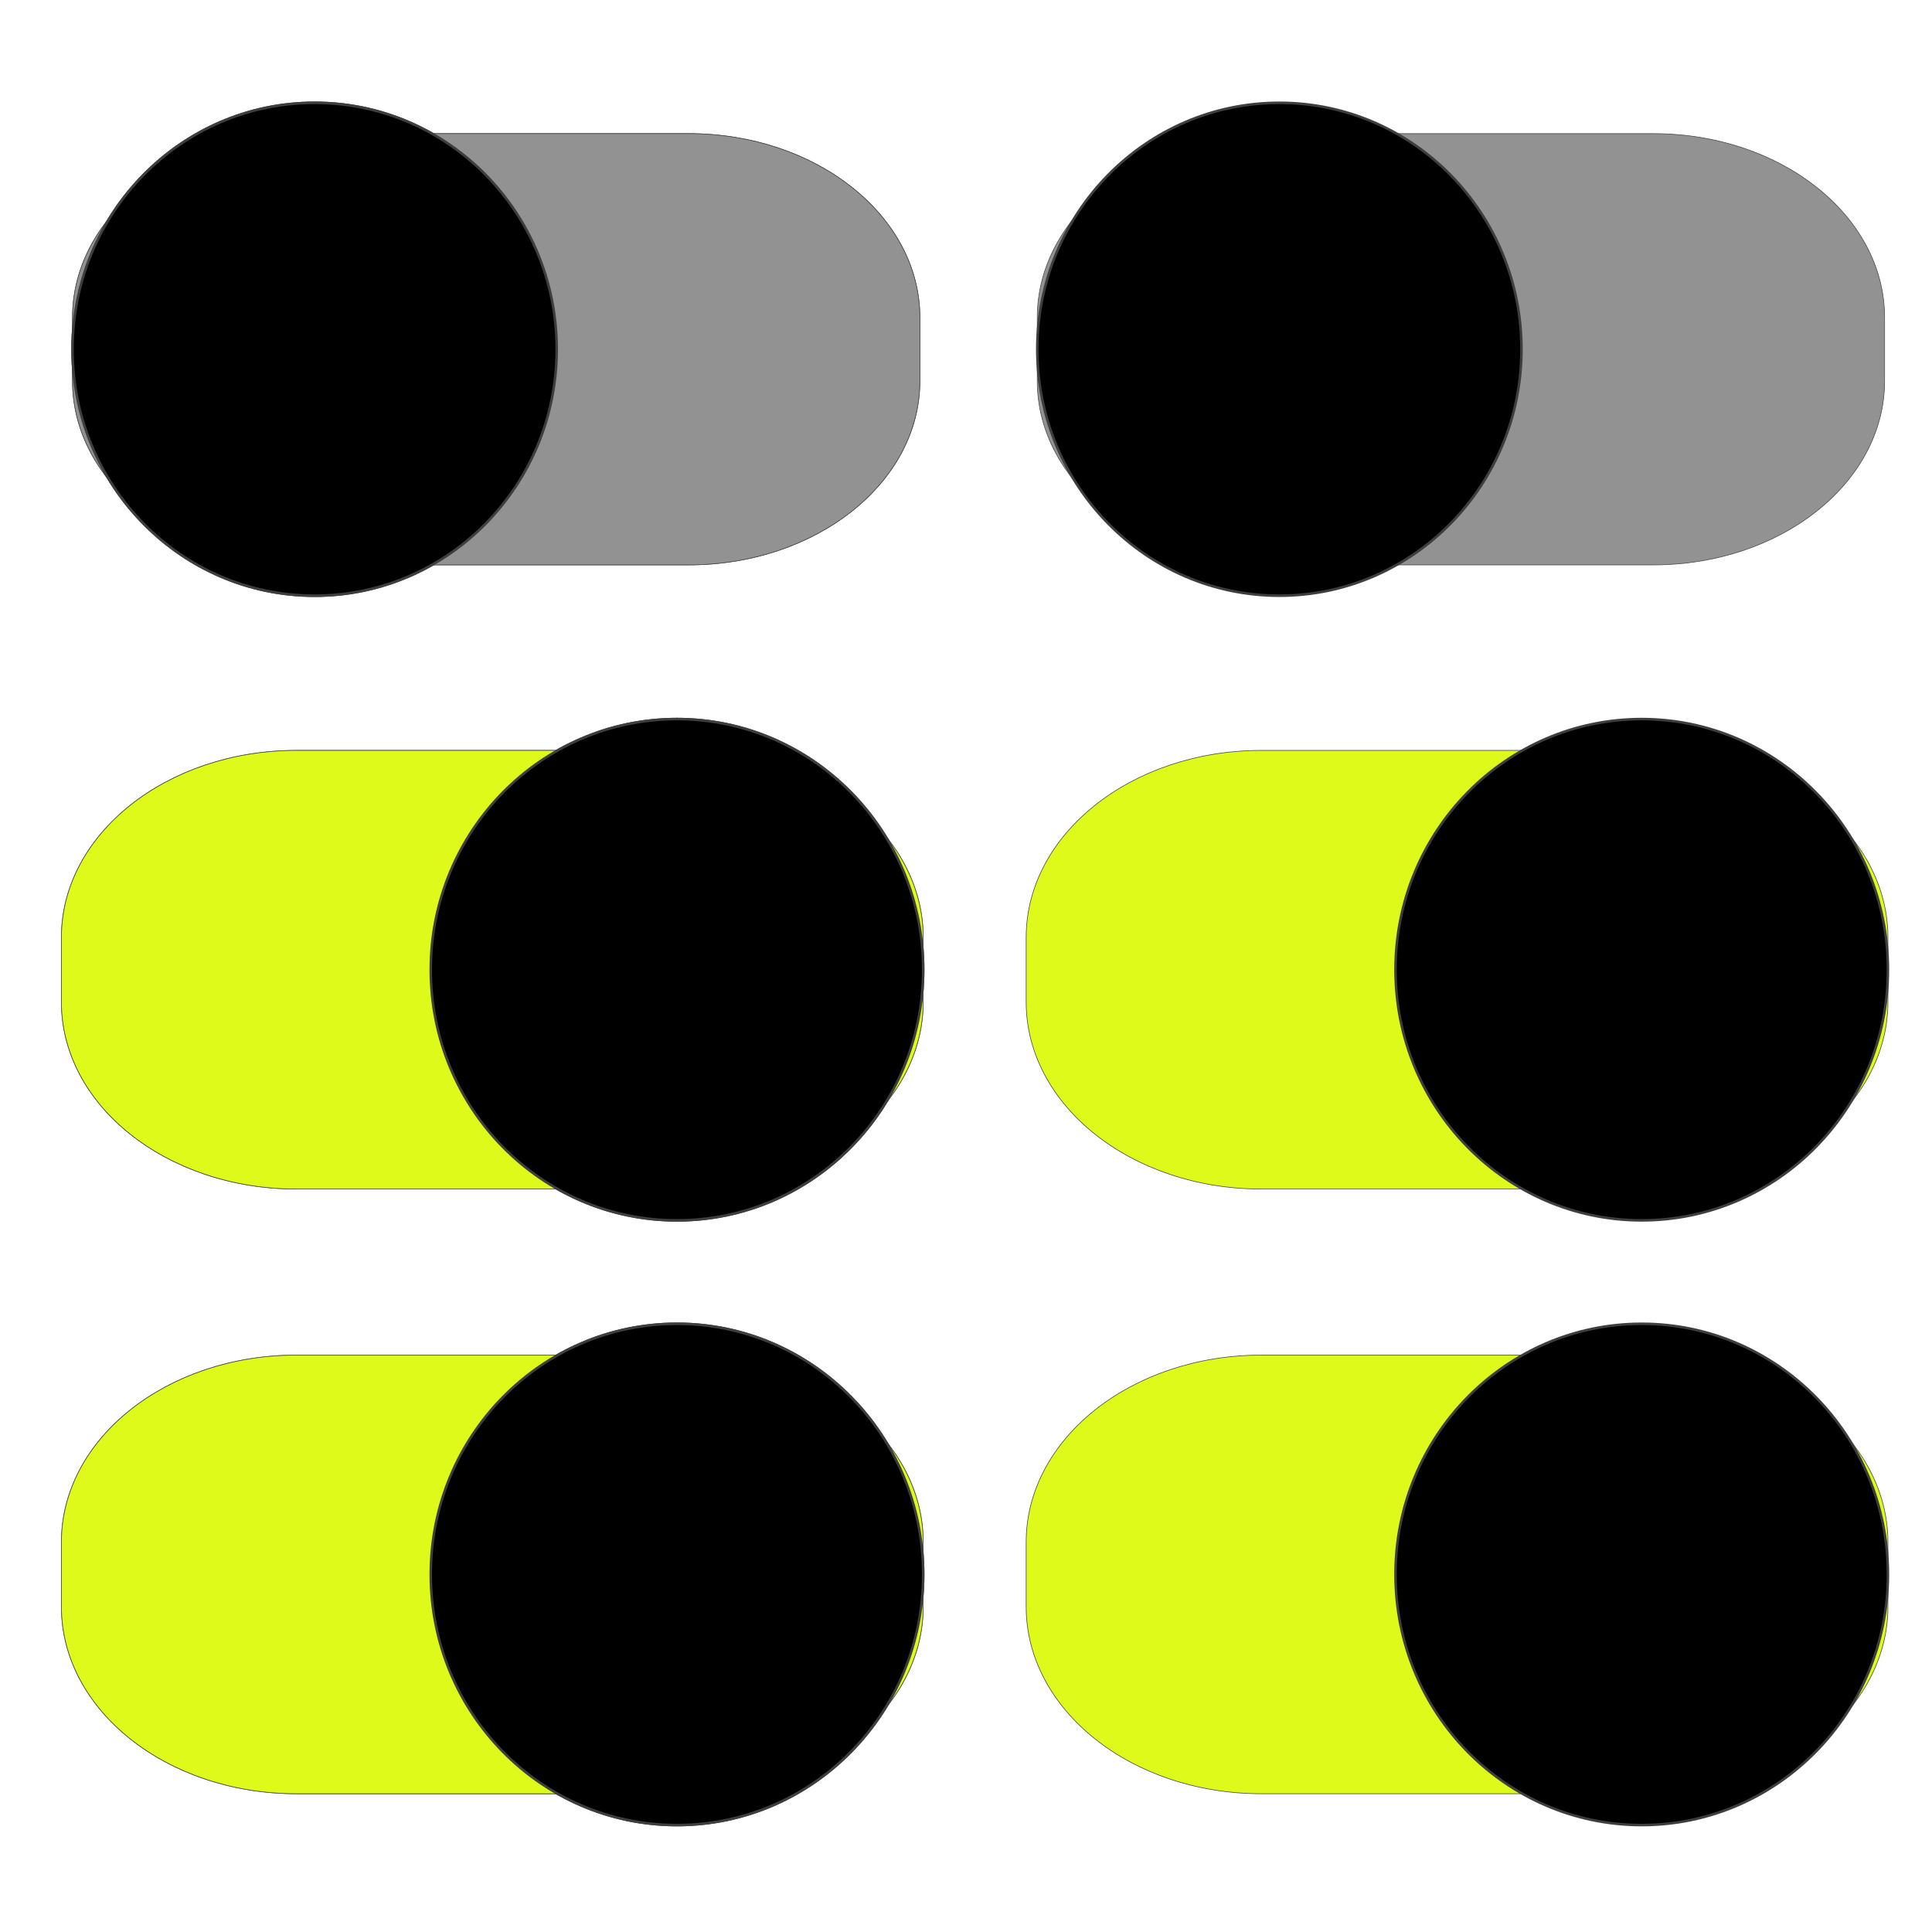
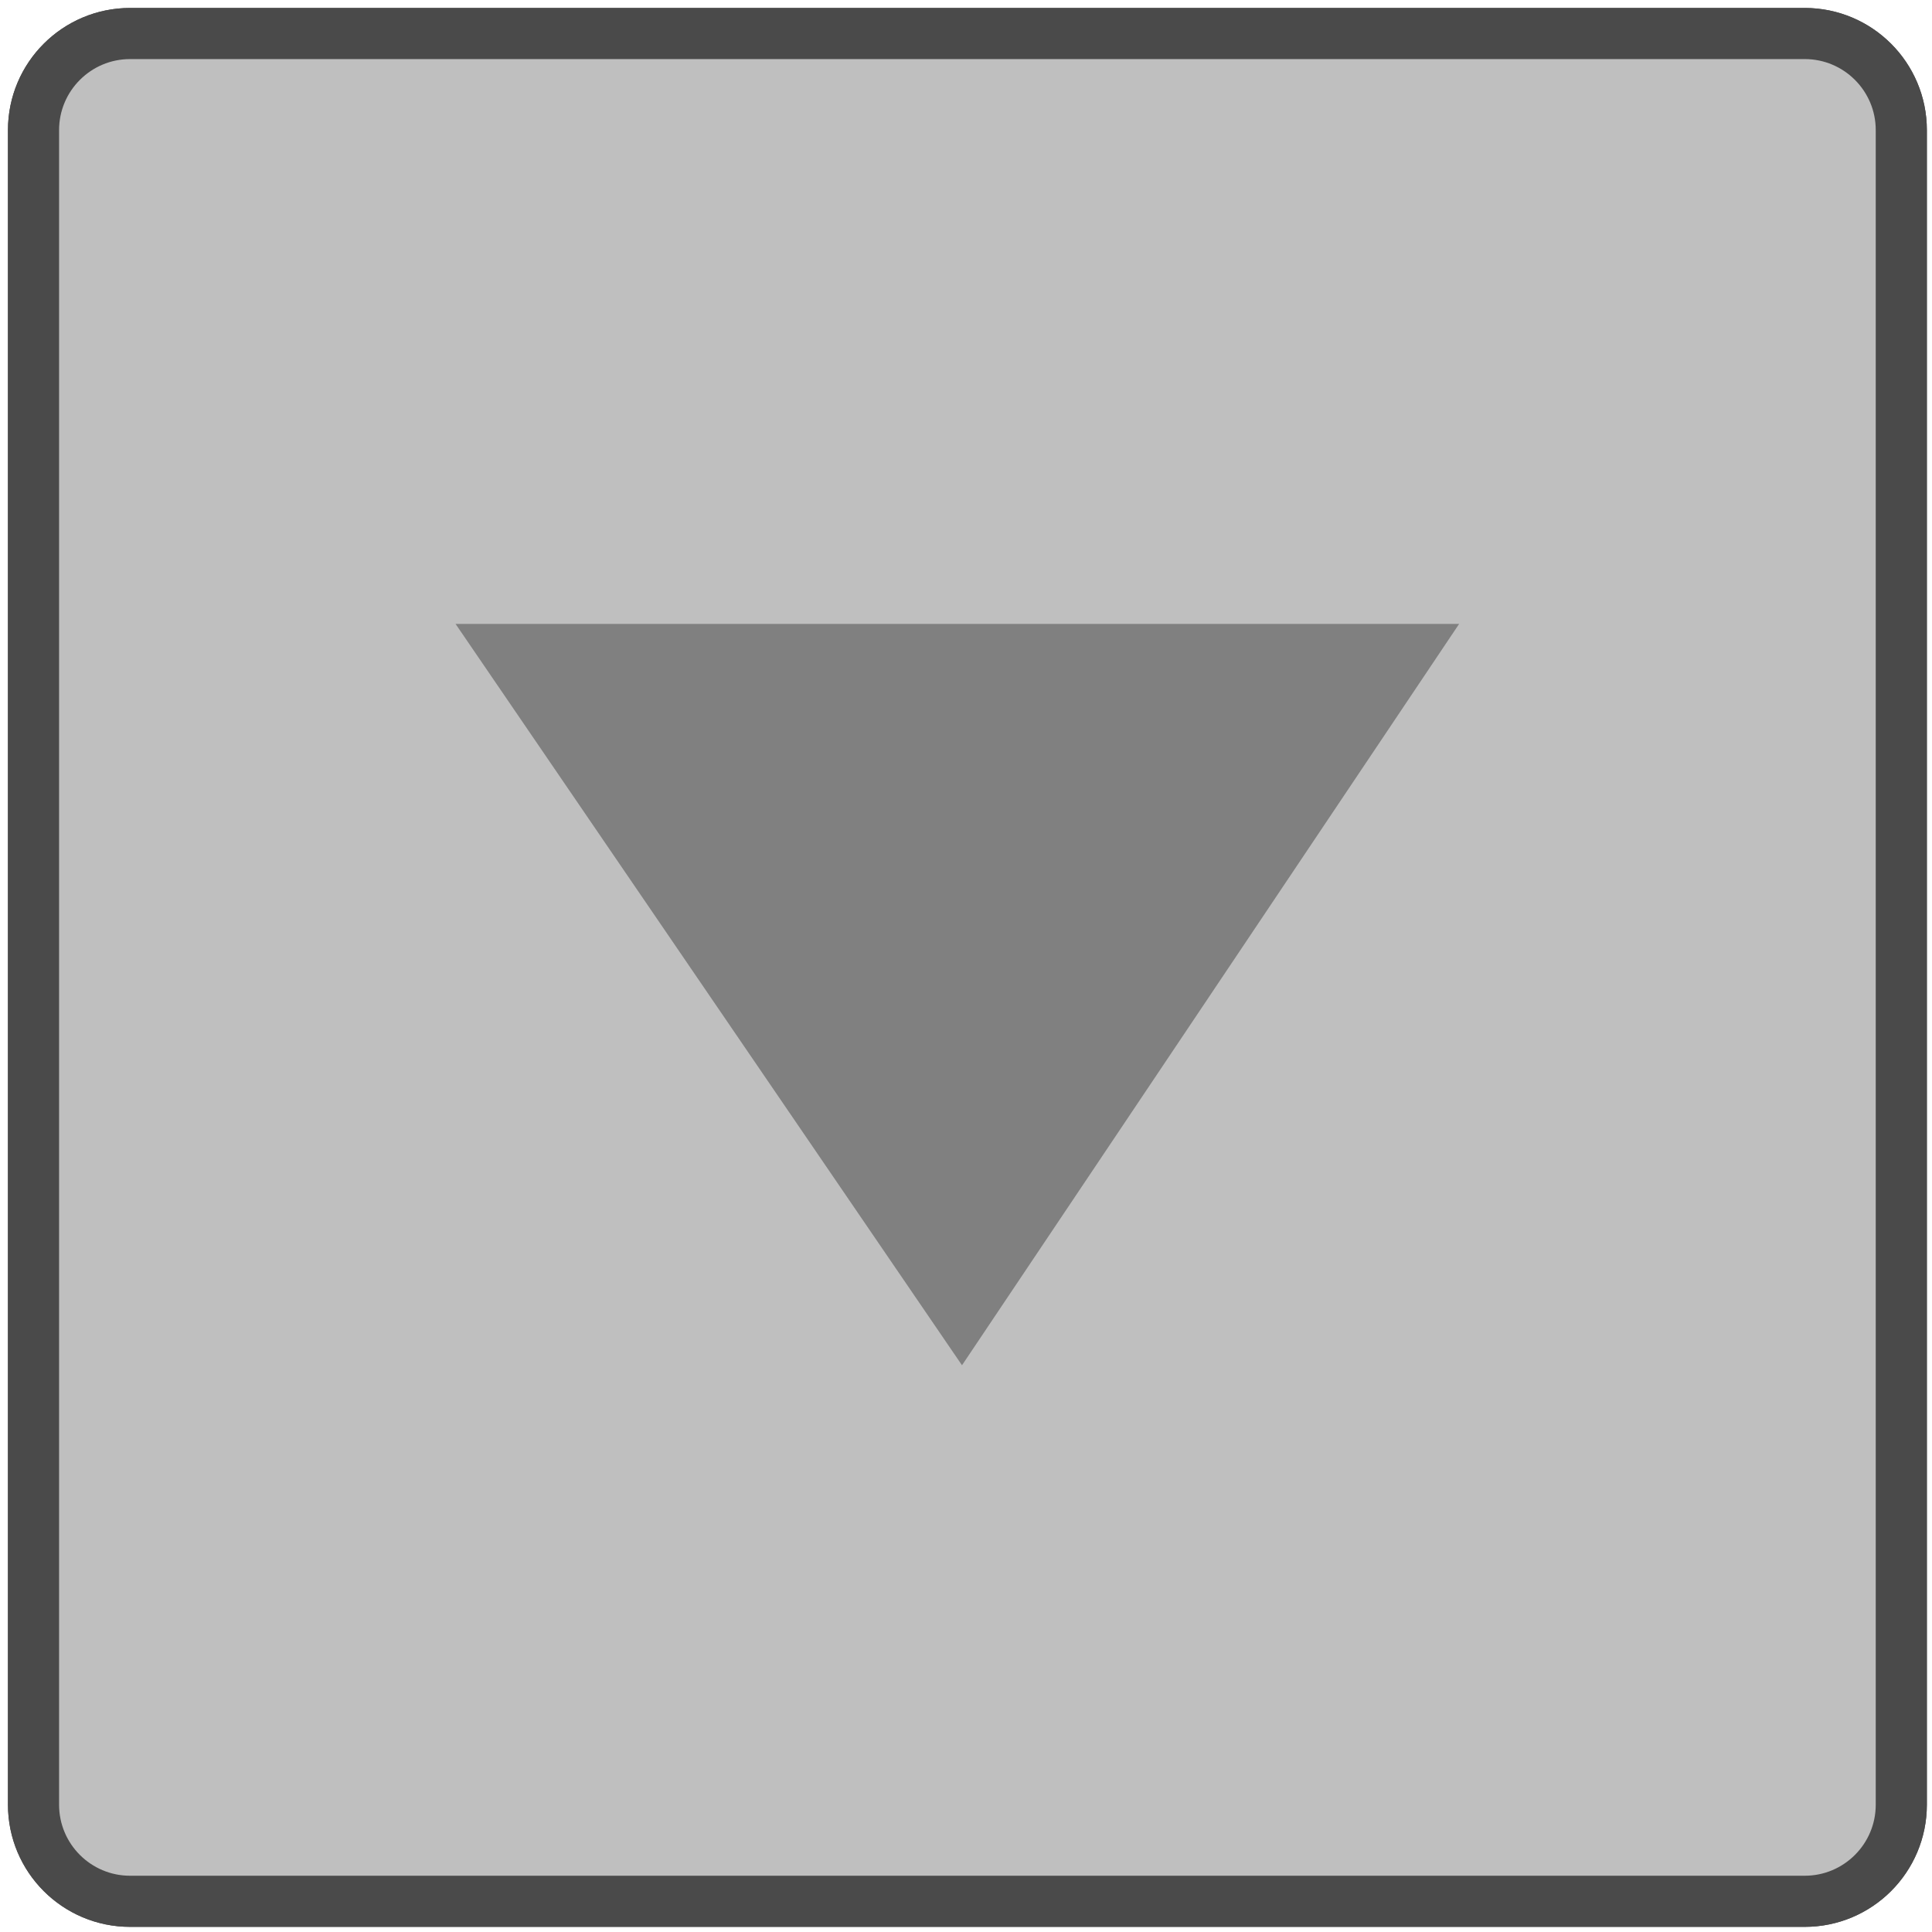
<svg xmlns="http://www.w3.org/2000/svg" width="200mm" height="200mm" viewBox="0 0 200 200" version="1.1" id="svg8">
  <defs id="defs2" />
  <g id="layer1" style="display:none">
    <path style="fill:#000000;fill-opacity:1;stroke:#000000;stroke-width:0.265px;stroke-linecap:butt;stroke-linejoin:miter;stroke-opacity:1" d="m 10,140 v 50 h 180 v -50 h -20 v 30 H 30 v -30 z" id="path833" />
    <path style="fill:#000000;fill-opacity:1;stroke:#000000;stroke-width:0.265px;stroke-linecap:butt;stroke-linejoin:miter;stroke-opacity:1" d="M 90.571,150 89.429,60 H 70 l 30,-40 30,40 h -20.571 l 1.142,90 z" id="path853" />
    <rect style="display:inline;fill:none;fill-opacity:1;fill-rule:evenodd;stroke:#000000;stroke-width:5.292;stroke-linejoin:round;stroke-miterlimit:4;stroke-dasharray:none;stroke-opacity:1" id="rect1778" width="199.29" height="199.29" x="0.571" y="0.571" />
  </g>
  <g id="layer2" style="display:none">
    <path style="display:inline;fill:#000000;fill-opacity:1;stroke:#000000;stroke-width:0.265px;stroke-linecap:butt;stroke-linejoin:miter;stroke-opacity:1" d="m 10,140 v 50 h 180 v -50 h -20 v 30 H 30 v -30 z" id="path880" />
    <path style="display:inline;fill:#000000;fill-opacity:1;stroke:#000000;stroke-width:0.265px;stroke-linecap:butt;stroke-linejoin:miter;stroke-opacity:1" d="M 109.429,19.94 110.571,110 H 130 L 100,149.94 70,110 h 20.571 l -1.142,-90.06 z" id="path882" />
    <rect style="display:inline;fill:none;fill-opacity:1;fill-rule:evenodd;stroke:#000000;stroke-width:5.292;stroke-linejoin:round;stroke-miterlimit:4;stroke-dasharray:none;stroke-opacity:1" id="rect1775" width="199.29" height="199.29" x="0.571" y="0.571" />
  </g>
  <g id="layer3" style="display:none">
    <path style="display:inline;fill:#000000;fill-opacity:1;stroke:#000000;stroke-width:0.265px;stroke-linecap:butt;stroke-linejoin:miter;stroke-opacity:1" d="m 10,140 v 50 h 180 v -50 h -20 v 30 H 30 v -30 z" id="path887" />
    <path style="display:inline;fill:#000000;fill-opacity:1;stroke:#000000;stroke-width:0.265px;stroke-linecap:butt;stroke-linejoin:miter;stroke-opacity:1" d="m 110,60 v 50 h 20 L 100,149.94 70,110 H 90 V 80 H 10.07 L 9.93,60 Z" id="path889" />
    <rect style="display:inline;fill:none;fill-opacity:1;fill-rule:evenodd;stroke:#000000;stroke-width:5.292;stroke-linejoin:round;stroke-miterlimit:4;stroke-dasharray:none;stroke-opacity:1" id="rect1772" width="199.29" height="199.29" x="0.571" y="0.571" />
  </g>
  <g id="layer4" style="display:none">
    <path style="display:inline;fill:#000000;fill-opacity:1;stroke:#000000;stroke-width:0.265px;stroke-linecap:butt;stroke-linejoin:miter;stroke-opacity:1" d="m 10,140 v 50 h 180 v -50 h -20 v 30 H 30 v -30 z" id="path894" />
    <path style="display:inline;fill:#000000;fill-opacity:1;stroke:#000000;stroke-width:0.265px;stroke-linecap:butt;stroke-linejoin:miter;stroke-opacity:1" d="m 90,60 60,0.255 V 40 l 40,30 -40,30 V 80.255 L 110,80 v 69.93 l -20,0.139 z" id="path896" />
    <rect style="fill:none;fill-opacity:1;fill-rule:evenodd;stroke:#000000;stroke-width:5.292;stroke-linejoin:round;stroke-miterlimit:4;stroke-dasharray:none;stroke-opacity:1" id="rect1770" width="199.29" height="199.29" x="0.571" y="0.571" />
  </g>
  <g id="layer5" style="display:none">
    <path style="display:inline;fill:#000000;fill-opacity:1;stroke:#000000;stroke-width:0.265px;stroke-linecap:butt;stroke-linejoin:miter;stroke-opacity:1" d="m 10,140 v 50 h 180 v -50 h -20 v 30 H 30 v -30 z" id="path854" />
    <rect style="display:inline;fill:none;fill-opacity:1;fill-rule:evenodd;stroke:#000000;stroke-width:5.292;stroke-linejoin:round;stroke-miterlimit:4;stroke-dasharray:none;stroke-opacity:1" id="rect856" width="199.29" height="199.29" x="0.571" y="0.571" />
  </g>
  <g id="layer8" style="display:none">
    <path style="display:inline;fill:#000000;fill-opacity:1;stroke:#000000;stroke-width:0.265px;stroke-linecap:butt;stroke-linejoin:miter;stroke-opacity:1" d="m 110,60 40,0.255 V 40 l 40,30 -40,30 V 80.255 L 130,80 v 69.93 l -20,0.139 z" id="path888" />
    <rect style="display:inline;fill:none;fill-opacity:1;fill-rule:evenodd;stroke:none;stroke-width:5.292;stroke-linejoin:round;stroke-miterlimit:4;stroke-dasharray:none;stroke-opacity:1" id="rect963" width="199.29" height="199.29" x="0.571" y="0.571" />
  </g>
  <g id="layer9" style="display:none">
    <path style="display:inline;fill:#000000;fill-opacity:1;stroke:#000000;stroke-width:0.265px;stroke-linecap:butt;stroke-linejoin:miter;stroke-opacity:1" d="m 69.326,92.996 v 31.941 H 82.099 L 62.94,150.452 43.781,124.937 h 12.773 V 105.773 H 31.052 L 30.964,92.996 Z" id="path892" />
    <rect style="display:inline;fill:none;fill-opacity:1;fill-rule:evenodd;stroke:none;stroke-width:5.292;stroke-linejoin:round;stroke-miterlimit:4;stroke-dasharray:none;stroke-opacity:1" id="rect931" width="199.29" height="199.29" x="0.571" y="0.571" />
    <rect style="display:inline;fill:none;fill-opacity:1;fill-rule:evenodd;stroke:none;stroke-width:5.292;stroke-linejoin:round;stroke-miterlimit:4;stroke-dasharray:none;stroke-opacity:1" id="rect934" width="199.29" height="199.29" x="0.571" y="0.571" />
  </g>
  <g id="layer6" style="display:none">
    <path style="display:inline;fill:#000000;fill-opacity:1;stroke:#000000;stroke-width:0.265px;stroke-linecap:butt;stroke-linejoin:miter;stroke-opacity:1" d="M 119.988,149.94 118.846,59.94 H 99.417 l 30,-40 30,40 h -20.571 l 1.142,90 z" id="path861" />
    <rect style="display:inline;fill:none;fill-opacity:1;fill-rule:evenodd;stroke:none;stroke-width:5.292;stroke-linejoin:round;stroke-miterlimit:4;stroke-dasharray:none;stroke-opacity:1" id="rect942" width="199.29" height="199.29" x="0.571" y="0.571" />
  </g>
  <g id="g988" style="display:none">
    <path style="display:inline;fill:#000000;fill-opacity:1;stroke:#000000;stroke-width:0.265px;stroke-linecap:butt;stroke-linejoin:miter;stroke-opacity:1" d="m 135.742,150.165 -0.567,-44.85 h -9.645 l 14.892,-19.933 14.892,19.933 h -10.212 l 0.567,44.85 z" id="path984" />
    <rect style="display:inline;fill:none;fill-opacity:1;fill-rule:evenodd;stroke:none;stroke-width:5.292;stroke-linejoin:round;stroke-miterlimit:4;stroke-dasharray:none;stroke-opacity:1" id="rect986" width="199.29" height="199.29" x="0.571" y="0.571" />
  </g>
  <g id="layer7" style="display:none">
    <path style="display:inline;fill:#000000;fill-opacity:1;stroke:#000000;stroke-width:0.265px;stroke-linecap:butt;stroke-linejoin:miter;stroke-opacity:1" d="m 80.012,20 1.142,90.06 h 19.429 l -30,39.94 -30,-39.94 H 61.154 L 60.012,20 Z" id="path865" />
    <rect style="display:inline;fill:none;fill-opacity:1;fill-rule:evenodd;stroke:none;stroke-width:5.292;stroke-linejoin:round;stroke-miterlimit:4;stroke-dasharray:none;stroke-opacity:1" id="rect938" width="199.29" height="199.29" x="0.571" y="0.571" />
  </g>
  <g id="g996" style="display:none">
    <path style="display:inline;fill:#000000;fill-opacity:1;stroke:#000000;stroke-width:0.265px;stroke-linecap:butt;stroke-linejoin:miter;stroke-opacity:1" d="m 64.333,85.397 0.563,44.572 h 9.578 l -14.789,19.767 -14.789,-19.767 h 10.141 l -0.563,-44.572 z" id="path992" />
    <rect style="display:inline;fill:none;fill-opacity:1;fill-rule:evenodd;stroke:none;stroke-width:5.292;stroke-linejoin:round;stroke-miterlimit:4;stroke-dasharray:none;stroke-opacity:1" id="rect994" width="199.29" height="199.29" x="0.571" y="0.571" />
  </g>
-   <g id="layer10" style="display:inline">
+   <g id="layer10" style="display:none">
    <g id="Layer_1" transform="matrix(3.13279,0,0,3.188972,7.507323,-8.491045)" style="stroke-width:0.084">
      <g id="g959" style="stroke-width:0.084">
        <path d="M 7.642,7 H 20.358 C 24.579,7 28,9.674 28,12.973 v 2.054 C 28,18.326 24.579,21 20.358,21 H 7.642 C 3.421,21 0,18.326 0,15.027 V 12.973 C 0,9.674 3.421,7 7.642,7 Z" fill="#929292" id="path955" style="stroke-width:0.007" />
        <path d="M 7.642,7 H 20.358 C 24.579,7 28,9.674 28,12.973 v 2.054 C 28,18.326 24.579,21 20.358,21 H 7.642 C 3.421,21 0,18.326 0,15.027 V 12.973 C 0,9.674 3.421,7 7.642,7 Z" fill-opacity="0" stroke="#4c4c4c" stroke-width="0.021" id="path957" />
      </g>
      <g id="g965" style="stroke-width:0.084">
        <path d="M 8,22 C 3.582,22 0,18.418 0,14 0,9.582 3.582,6 8,6 c 4.418,0 8,3.582 8,8 0,4.418 -3.582,8 -8,8 z" fill="#000000" id="path961" style="stroke-width:0.007" />
        <path d="M 8,22 C 3.582,22 0,18.418 0,14 0,9.582 3.582,6 8,6 c 4.418,0 8,3.582 8,8 0,4.418 -3.582,8 -8,8 z" fill-opacity="0" stroke="#3e3e3e" stroke-width="0.084" id="path963" />
      </g>
    </g>
    <g id="Layer_1-6" transform="matrix(3.186082,0,0,3.243292,6.358269,54.97915)" style="stroke-width:0.082">
      <g id="g1047" style="stroke-width:0.082">
        <path d="M 7.642,7 H 20.358 C 24.579,7 28,9.674 28,12.973 v 2.054 C 28,18.326 24.579,21 20.358,21 H 7.642 C 3.421,21 0,18.326 0,15.027 V 12.973 C 0,9.674 3.421,7 7.642,7 Z" fill="#ddfa1a" id="path1043" style="stroke-width:0.006" />
        <path d="M 7.642,7 H 20.358 C 24.579,7 28,9.674 28,12.973 v 2.054 C 28,18.326 24.579,21 20.358,21 H 7.642 C 3.421,21 0,18.326 0,15.027 V 12.973 C 0,9.674 3.421,7 7.642,7 Z" fill-opacity="0" stroke="#4c4c4c" stroke-width="0.021" id="path1045" />
      </g>
      <g id="g1053" style="stroke-width:0.082">
        <path d="m 20,22 c -4.418,0 -8,-3.582 -8,-8 0,-4.418 3.582,-8 8,-8 4.418,0 8,3.582 8,8 0,4.418 -3.582,8 -8,8 z" fill="#000000" id="path1049" style="stroke-width:0.006" />
        <path d="m 20,22 c -4.418,0 -8,-3.582 -8,-8 0,-4.418 3.582,-8 8,-8 4.418,0 8,3.582 8,8 0,4.418 -3.582,8 -8,8 z" fill-opacity="0" stroke="#3e3e3e" stroke-width="0.082" id="path1051" />
      </g>
    </g>
    <g id="g1083" transform="matrix(3.13279,0,0,3.188972,7.507323,-8.491045)" style="stroke-width:0.084">
      <g id="g1075" style="stroke-width:0.084">
        <path d="M 7.642,7 H 20.358 C 24.579,7 28,9.674 28,12.973 v 2.054 C 28,18.326 24.579,21 20.358,21 H 7.642 C 3.421,21 0,18.326 0,15.027 V 12.973 C 0,9.674 3.421,7 7.642,7 Z" fill="#929292" id="path1071" style="stroke-width:0.007" />
        <path d="M 7.642,7 H 20.358 C 24.579,7 28,9.674 28,12.973 v 2.054 C 28,18.326 24.579,21 20.358,21 H 7.642 C 3.421,21 0,18.326 0,15.027 V 12.973 C 0,9.674 3.421,7 7.642,7 Z" fill-opacity="0" stroke="#4c4c4c" stroke-width="0.021" id="path1073" />
      </g>
      <g id="g1081" style="stroke-width:0.084">
        <path d="M 8,22 C 3.582,22 0,18.418 0,14 0,9.582 3.582,6 8,6 c 4.418,0 8,3.582 8,8 0,4.418 -3.582,8 -8,8 z" fill="#000000" id="path1077" style="stroke-width:0.007" />
        <path d="M 8,22 C 3.582,22 0,18.418 0,14 0,9.582 3.582,6 8,6 c 4.418,0 8,3.582 8,8 0,4.418 -3.582,8 -8,8 z" fill-opacity="0" stroke="#3e3e3e" stroke-width="0.084" id="path1079" />
      </g>
    </g>
    <g id="g1097" transform="matrix(3.186082,0,0,3.243292,6.358269,54.97915)" style="stroke-width:0.082">
      <g id="g1089" style="stroke-width:0.082">
        <path d="M 7.642,7 H 20.358 C 24.579,7 28,9.674 28,12.973 v 2.054 C 28,18.326 24.579,21 20.358,21 H 7.642 C 3.421,21 0,18.326 0,15.027 V 12.973 C 0,9.674 3.421,7 7.642,7 Z" fill="#ddfa1a" id="path1085" style="stroke-width:0.006" />
        <path d="M 7.642,7 H 20.358 C 24.579,7 28,9.674 28,12.973 v 2.054 C 28,18.326 24.579,21 20.358,21 H 7.642 C 3.421,21 0,18.326 0,15.027 V 12.973 C 0,9.674 3.421,7 7.642,7 Z" fill-opacity="0" stroke="#4c4c4c" stroke-width="0.021" id="path1087" />
      </g>
      <g id="g1095" style="stroke-width:0.082">
        <path d="m 20,22 c -4.418,0 -8,-3.582 -8,-8 0,-4.418 3.582,-8 8,-8 4.418,0 8,3.582 8,8 0,4.418 -3.582,8 -8,8 z" fill="#000000" id="path1091" style="stroke-width:0.006" />
        <path d="m 20,22 c -4.418,0 -8,-3.582 -8,-8 0,-4.418 3.582,-8 8,-8 4.418,0 8,3.582 8,8 0,4.418 -3.582,8 -8,8 z" fill-opacity="0" stroke="#3e3e3e" stroke-width="0.082" id="path1093" />
      </g>
    </g>
    <g id="g1111" transform="matrix(3.13279,0,0,3.188972,107.3772,-8.491045)" style="stroke-width:0.084">
      <g id="g1103" style="stroke-width:0.084">
        <path d="M 7.642,7 H 20.358 C 24.579,7 28,9.674 28,12.973 v 2.054 C 28,18.326 24.579,21 20.358,21 H 7.642 C 3.421,21 0,18.326 0,15.027 V 12.973 C 0,9.674 3.421,7 7.642,7 Z" fill="#929292" id="path1099" style="stroke-width:0.007" />
        <path d="M 7.642,7 H 20.358 C 24.579,7 28,9.674 28,12.973 v 2.054 C 28,18.326 24.579,21 20.358,21 H 7.642 C 3.421,21 0,18.326 0,15.027 V 12.973 C 0,9.674 3.421,7 7.642,7 Z" fill-opacity="0" stroke="#4c4c4c" stroke-width="0.021" id="path1101" />
      </g>
      <g id="g1109" style="stroke-width:0.084">
        <path d="M 8,22 C 3.582,22 0,18.418 0,14 0,9.582 3.582,6 8,6 c 4.418,0 8,3.582 8,8 0,4.418 -3.582,8 -8,8 z" fill="#000000" id="path1105" style="stroke-width:0.007" />
        <path d="M 8,22 C 3.582,22 0,18.418 0,14 0,9.582 3.582,6 8,6 c 4.418,0 8,3.582 8,8 0,4.418 -3.582,8 -8,8 z" fill-opacity="0" stroke="#3e3e3e" stroke-width="0.084" id="path1107" />
      </g>
    </g>
    <g id="g1125" transform="matrix(3.186082,0,0,3.243292,106.2281,54.97915)" style="stroke-width:0.082">
      <g id="g1117" style="stroke-width:0.082">
        <path d="M 7.642,7 H 20.358 C 24.579,7 28,9.674 28,12.973 v 2.054 C 28,18.326 24.579,21 20.358,21 H 7.642 C 3.421,21 0,18.326 0,15.027 V 12.973 C 0,9.674 3.421,7 7.642,7 Z" fill="#ddfa1a" id="path1113" style="stroke-width:0.006" />
        <path d="M 7.642,7 H 20.358 C 24.579,7 28,9.674 28,12.973 v 2.054 C 28,18.326 24.579,21 20.358,21 H 7.642 C 3.421,21 0,18.326 0,15.027 V 12.973 C 0,9.674 3.421,7 7.642,7 Z" fill-opacity="0" stroke="#4c4c4c" stroke-width="0.021" id="path1115" />
      </g>
      <g id="g1123" style="stroke-width:0.082">
        <path d="m 20,22 c -4.418,0 -8,-3.582 -8,-8 0,-4.418 3.582,-8 8,-8 4.418,0 8,3.582 8,8 0,4.418 -3.582,8 -8,8 z" fill="#000000" id="path1119" style="stroke-width:0.006" />
        <path d="m 20,22 c -4.418,0 -8,-3.582 -8,-8 0,-4.418 3.582,-8 8,-8 4.418,0 8,3.582 8,8 0,4.418 -3.582,8 -8,8 z" fill-opacity="0" stroke="#3e3e3e" stroke-width="0.082" id="path1121" />
      </g>
    </g>
    <g id="g1139" transform="matrix(3.186082,0,0,3.243292,6.358269,117.5781)" style="stroke-width:0.082">
      <g id="g1131" style="stroke-width:0.082">
        <path d="M 7.642,7 H 20.358 C 24.579,7 28,9.674 28,12.973 v 2.054 C 28,18.326 24.579,21 20.358,21 H 7.642 C 3.421,21 0,18.326 0,15.027 V 12.973 C 0,9.674 3.421,7 7.642,7 Z" fill="#ddfa1a" id="path1127" style="stroke-width:0.006" />
        <path d="M 7.642,7 H 20.358 C 24.579,7 28,9.674 28,12.973 v 2.054 C 28,18.326 24.579,21 20.358,21 H 7.642 C 3.421,21 0,18.326 0,15.027 V 12.973 C 0,9.674 3.421,7 7.642,7 Z" fill-opacity="0" stroke="#4c4c4c" stroke-width="0.021" id="path1129" />
      </g>
      <g id="g1137" style="stroke-width:0.082">
        <path d="m 20,22 c -4.418,0 -8,-3.582 -8,-8 0,-4.418 3.582,-8 8,-8 4.418,0 8,3.582 8,8 0,4.418 -3.582,8 -8,8 z" fill="#000000" id="path1133" style="stroke-width:0.006" />
        <path d="m 20,22 c -4.418,0 -8,-3.582 -8,-8 0,-4.418 3.582,-8 8,-8 4.418,0 8,3.582 8,8 0,4.418 -3.582,8 -8,8 z" fill-opacity="0" stroke="#3e3e3e" stroke-width="0.082" id="path1135" />
      </g>
    </g>
    <g id="g1153" transform="matrix(3.186082,0,0,3.243292,6.358269,117.5781)" style="stroke-width:0.082">
      <g id="g1145" style="stroke-width:0.082">
        <path d="M 7.642,7 H 20.358 C 24.579,7 28,9.674 28,12.973 v 2.054 C 28,18.326 24.579,21 20.358,21 H 7.642 C 3.421,21 0,18.326 0,15.027 V 12.973 C 0,9.674 3.421,7 7.642,7 Z" fill="#ddfa1a" id="path1141" style="stroke-width:0.006" />
        <path d="M 7.642,7 H 20.358 C 24.579,7 28,9.674 28,12.973 v 2.054 C 28,18.326 24.579,21 20.358,21 H 7.642 C 3.421,21 0,18.326 0,15.027 V 12.973 C 0,9.674 3.421,7 7.642,7 Z" fill-opacity="0" stroke="#4c4c4c" stroke-width="0.021" id="path1143" />
      </g>
      <g id="g1151" style="stroke-width:0.082">
        <path d="m 20,22 c -4.418,0 -8,-3.582 -8,-8 0,-4.418 3.582,-8 8,-8 4.418,0 8,3.582 8,8 0,4.418 -3.582,8 -8,8 z" fill="#000000" id="path1147" style="stroke-width:0.006" />
        <path d="m 20,22 c -4.418,0 -8,-3.582 -8,-8 0,-4.418 3.582,-8 8,-8 4.418,0 8,3.582 8,8 0,4.418 -3.582,8 -8,8 z" fill-opacity="0" stroke="#3e3e3e" stroke-width="0.082" id="path1149" />
      </g>
    </g>
    <g id="g1167" transform="matrix(3.186082,0,0,3.243292,106.2281,117.5781)" style="stroke-width:0.082">
      <g id="g1159" style="stroke-width:0.082">
        <path d="M 7.642,7 H 20.358 C 24.579,7 28,9.674 28,12.973 v 2.054 C 28,18.326 24.579,21 20.358,21 H 7.642 C 3.421,21 0,18.326 0,15.027 V 12.973 C 0,9.674 3.421,7 7.642,7 Z" fill="#ddfa1a" id="path1155" style="stroke-width:0.006" />
        <path d="M 7.642,7 H 20.358 C 24.579,7 28,9.674 28,12.973 v 2.054 C 28,18.326 24.579,21 20.358,21 H 7.642 C 3.421,21 0,18.326 0,15.027 V 12.973 C 0,9.674 3.421,7 7.642,7 Z" fill-opacity="0" stroke="#4c4c4c" stroke-width="0.021" id="path1157" />
      </g>
      <g id="g1165" style="stroke-width:0.082">
        <path d="m 20,22 c -4.418,0 -8,-3.582 -8,-8 0,-4.418 3.582,-8 8,-8 4.418,0 8,3.582 8,8 0,4.418 -3.582,8 -8,8 z" fill="#000000" id="path1161" style="stroke-width:0.006" />
        <path d="m 20,22 c -4.418,0 -8,-3.582 -8,-8 0,-4.418 3.582,-8 8,-8 4.418,0 8,3.582 8,8 0,4.418 -3.582,8 -8,8 z" fill-opacity="0" stroke="#3e3e3e" stroke-width="0.082" id="path1163" />
      </g>
    </g>
  </g>
+   <g id="layer11" style="display:none">
+     <rect style="fill:#bfbfbf;fill-opacity:1;fill-rule:evenodd;stroke:#4a4a4a;stroke-width:5.292;stroke-linejoin:round;stroke-miterlimit:4;stroke-dasharray:none;stroke-opacity:1" id="rect941" width="193.352" height="193.352" x="3.47" y="3.47" rx="10" ry="10" />
+     <path style="fill:#808080;fill-opacity:1;stroke:none;stroke-width:0.265;stroke-linecap:round;stroke-linejoin:round;stroke-miterlimit:4;stroke-dasharray:none;stroke-opacity:1" d="M 69.409,46.107 V 150 l 77.939,-48.259 z" id="path943" />
+   </g>
+   <g id="g1003" style="display:none">
+     <rect style="fill:#bfbfbf;fill-opacity:1;fill-rule:evenodd;stroke:#4a4a4a;stroke-width:5.292;stroke-linejoin:round;stroke-miterlimit:4;stroke-dasharray:none;stroke-opacity:1" id="rect999" width="193.352" height="193.352" x="3.47" y="3.47" rx="10" ry="10" />
+     <path style="fill:#808080;fill-opacity:1;stroke:none;stroke-width:0.265;stroke-linecap:round;stroke-linejoin:round;stroke-miterlimit:4;stroke-dasharray:none;stroke-opacity:1" d="M 137.294,150 V 46.107 l -77.939,48.259 z" id="path1001" />
+   </g>
+   <g id="g1142" style="display:inline">
+     <rect style="fill:#bfbfbf;fill-opacity:1;fill-rule:evenodd;stroke:#4a4a4a;stroke-width:5.292;stroke-linejoin:round;stroke-miterlimit:4;stroke-dasharray:none;stroke-opacity:1" id="rect1138" width="193.352" height="193.352" x="3.47" y="3.47" rx="10" ry="10" />
+     <path style="fill:#808080;fill-opacity:1;stroke:none;stroke-width:0.265;stroke-linecap:round;stroke-linejoin:round;stroke-miterlimit:4;stroke-dasharray:none;stroke-opacity:1" d="M 47.686,134.981 H 151.579 L 99.15,58.234 Z" id="path1140" />
+   </g>
+   <g id="g1148" style="display:inline">
+     <rect style="fill:#bfbfbf;fill-opacity:1;fill-rule:evenodd;stroke:#4a4a4a;stroke-width:5.292;stroke-linejoin:round;stroke-miterlimit:4;stroke-dasharray:none;stroke-opacity:1" id="rect1144" width="193.352" height="193.352" x="3.47" y="3.47" rx="10" ry="10" />
+     <path style="fill:#808080;fill-opacity:1;stroke:none;stroke-width:0.265;stroke-linecap:round;stroke-linejoin:round;stroke-miterlimit:4;stroke-dasharray:none;stroke-opacity:1" d="M 151.05,64.584 H 47.157 l 52.429,76.748 z" id="path1146" />
+   </g>
</svg>
